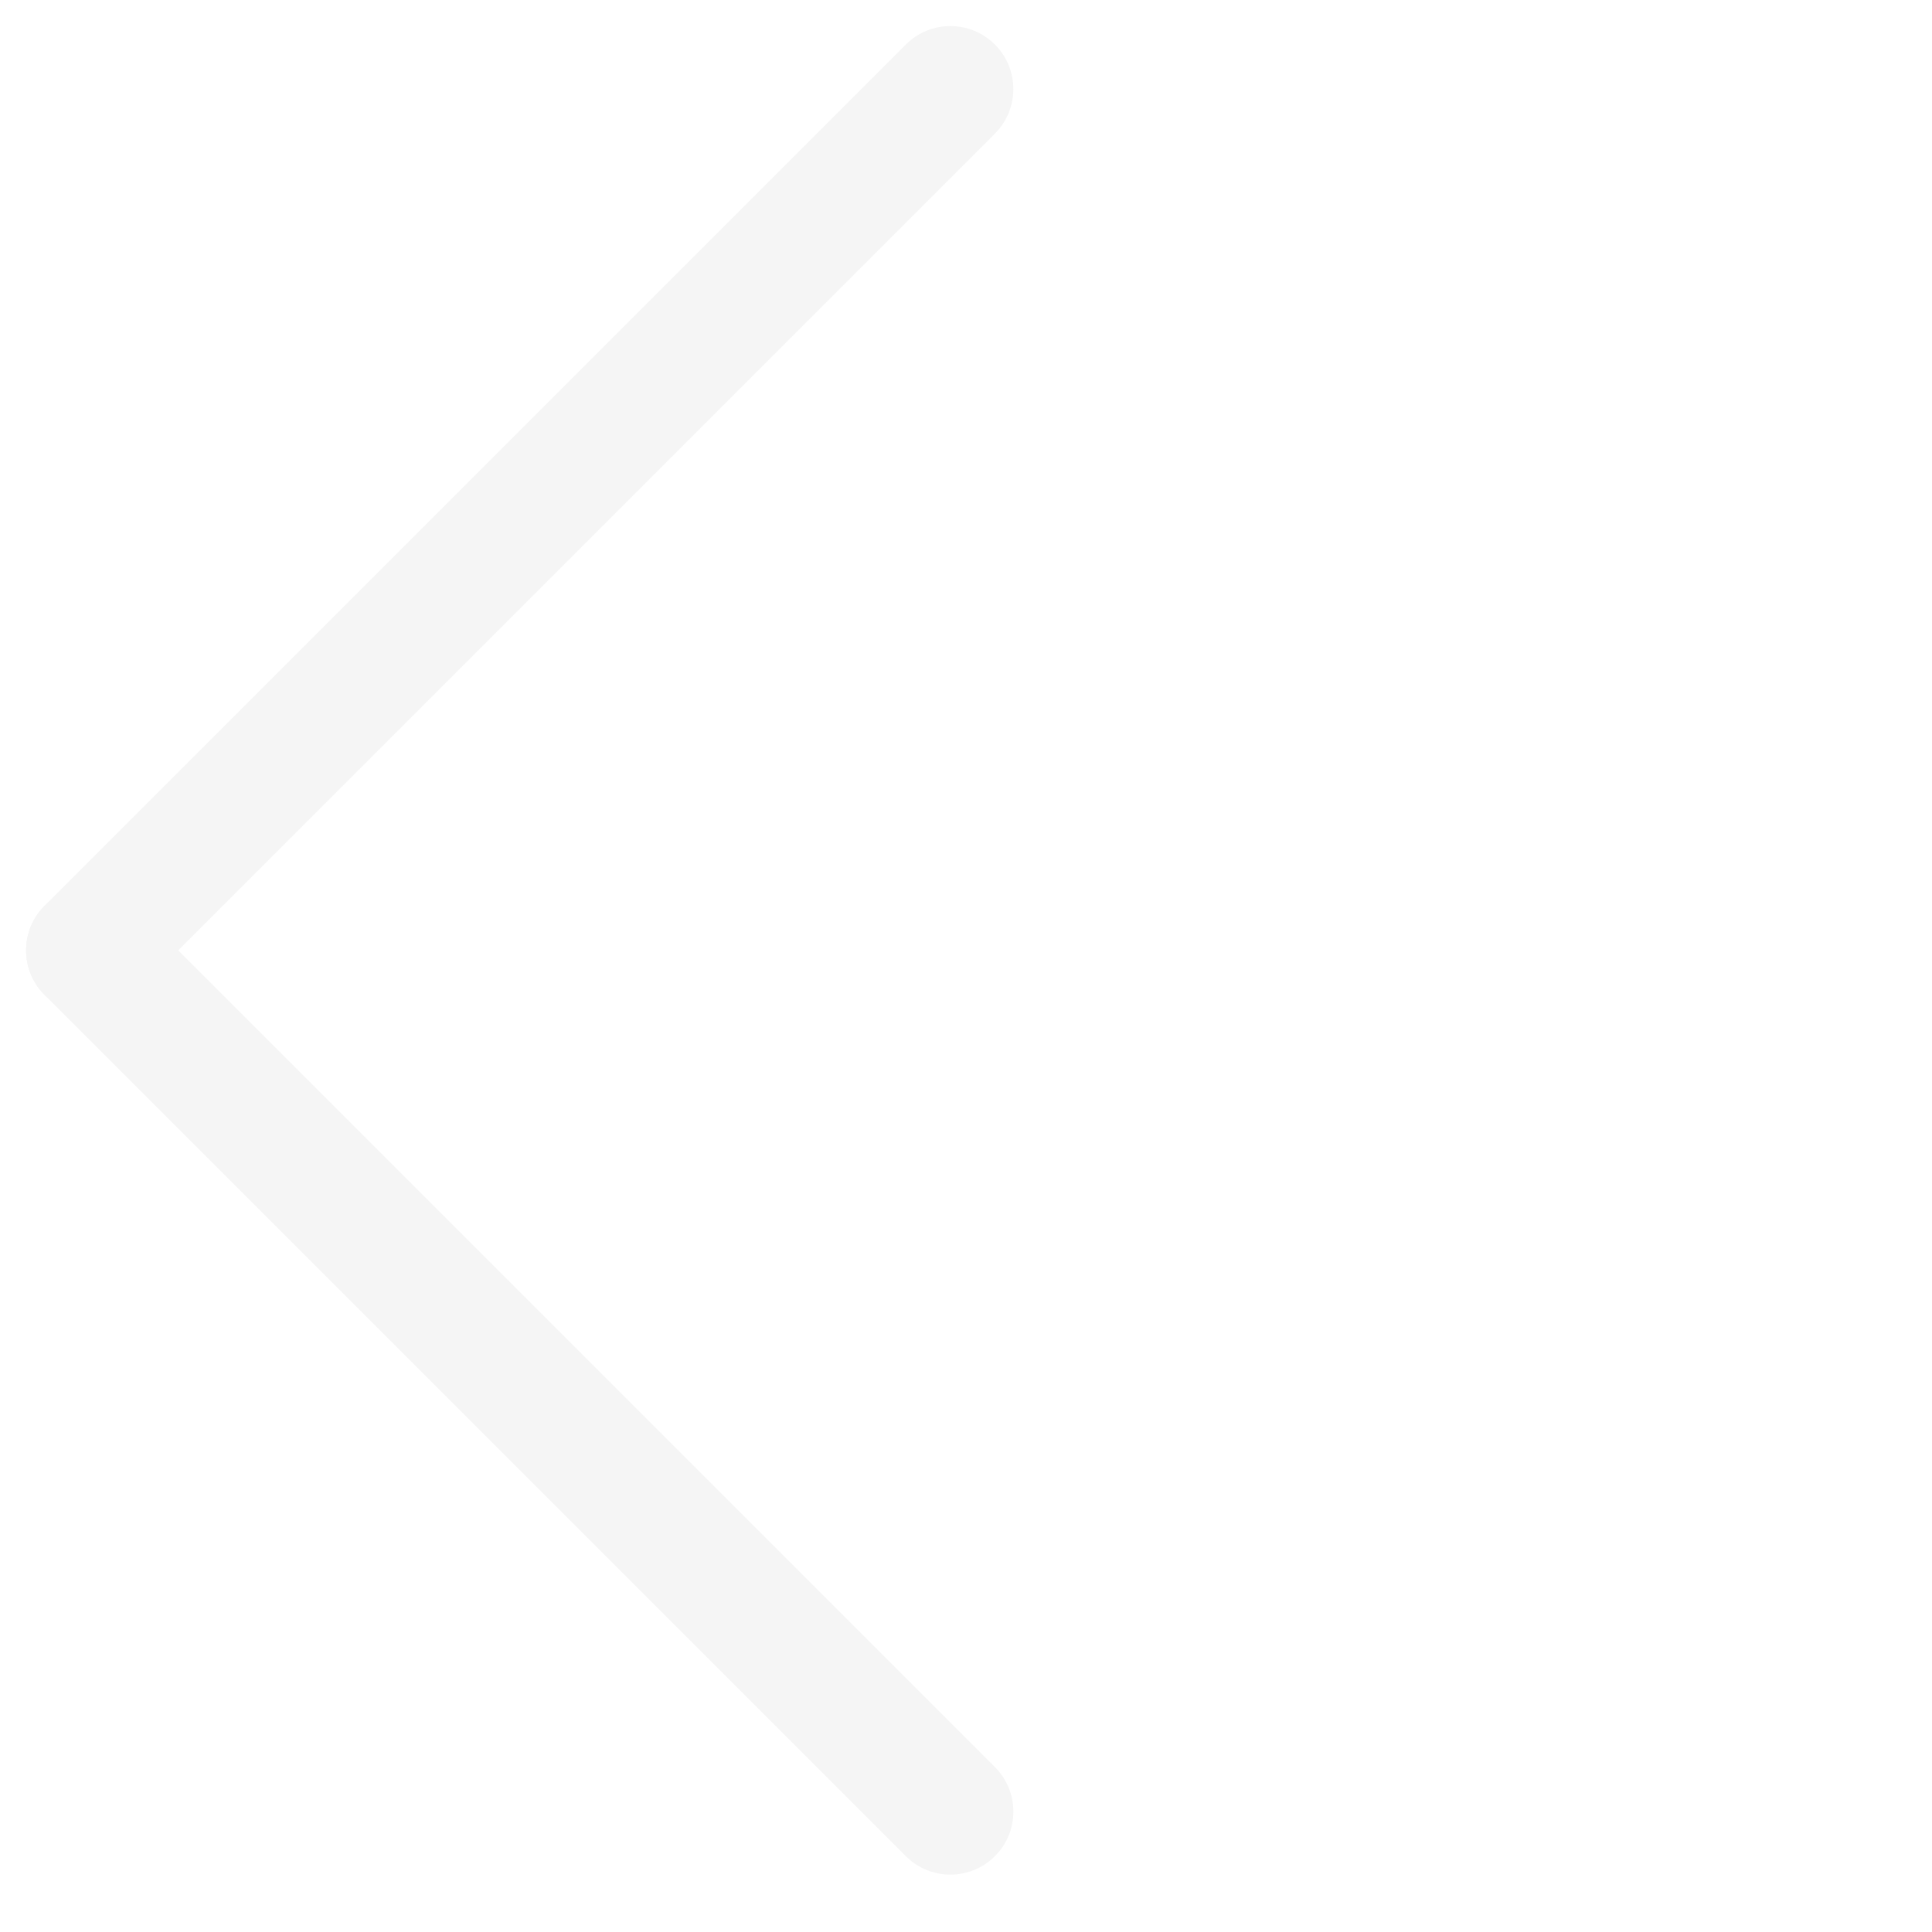
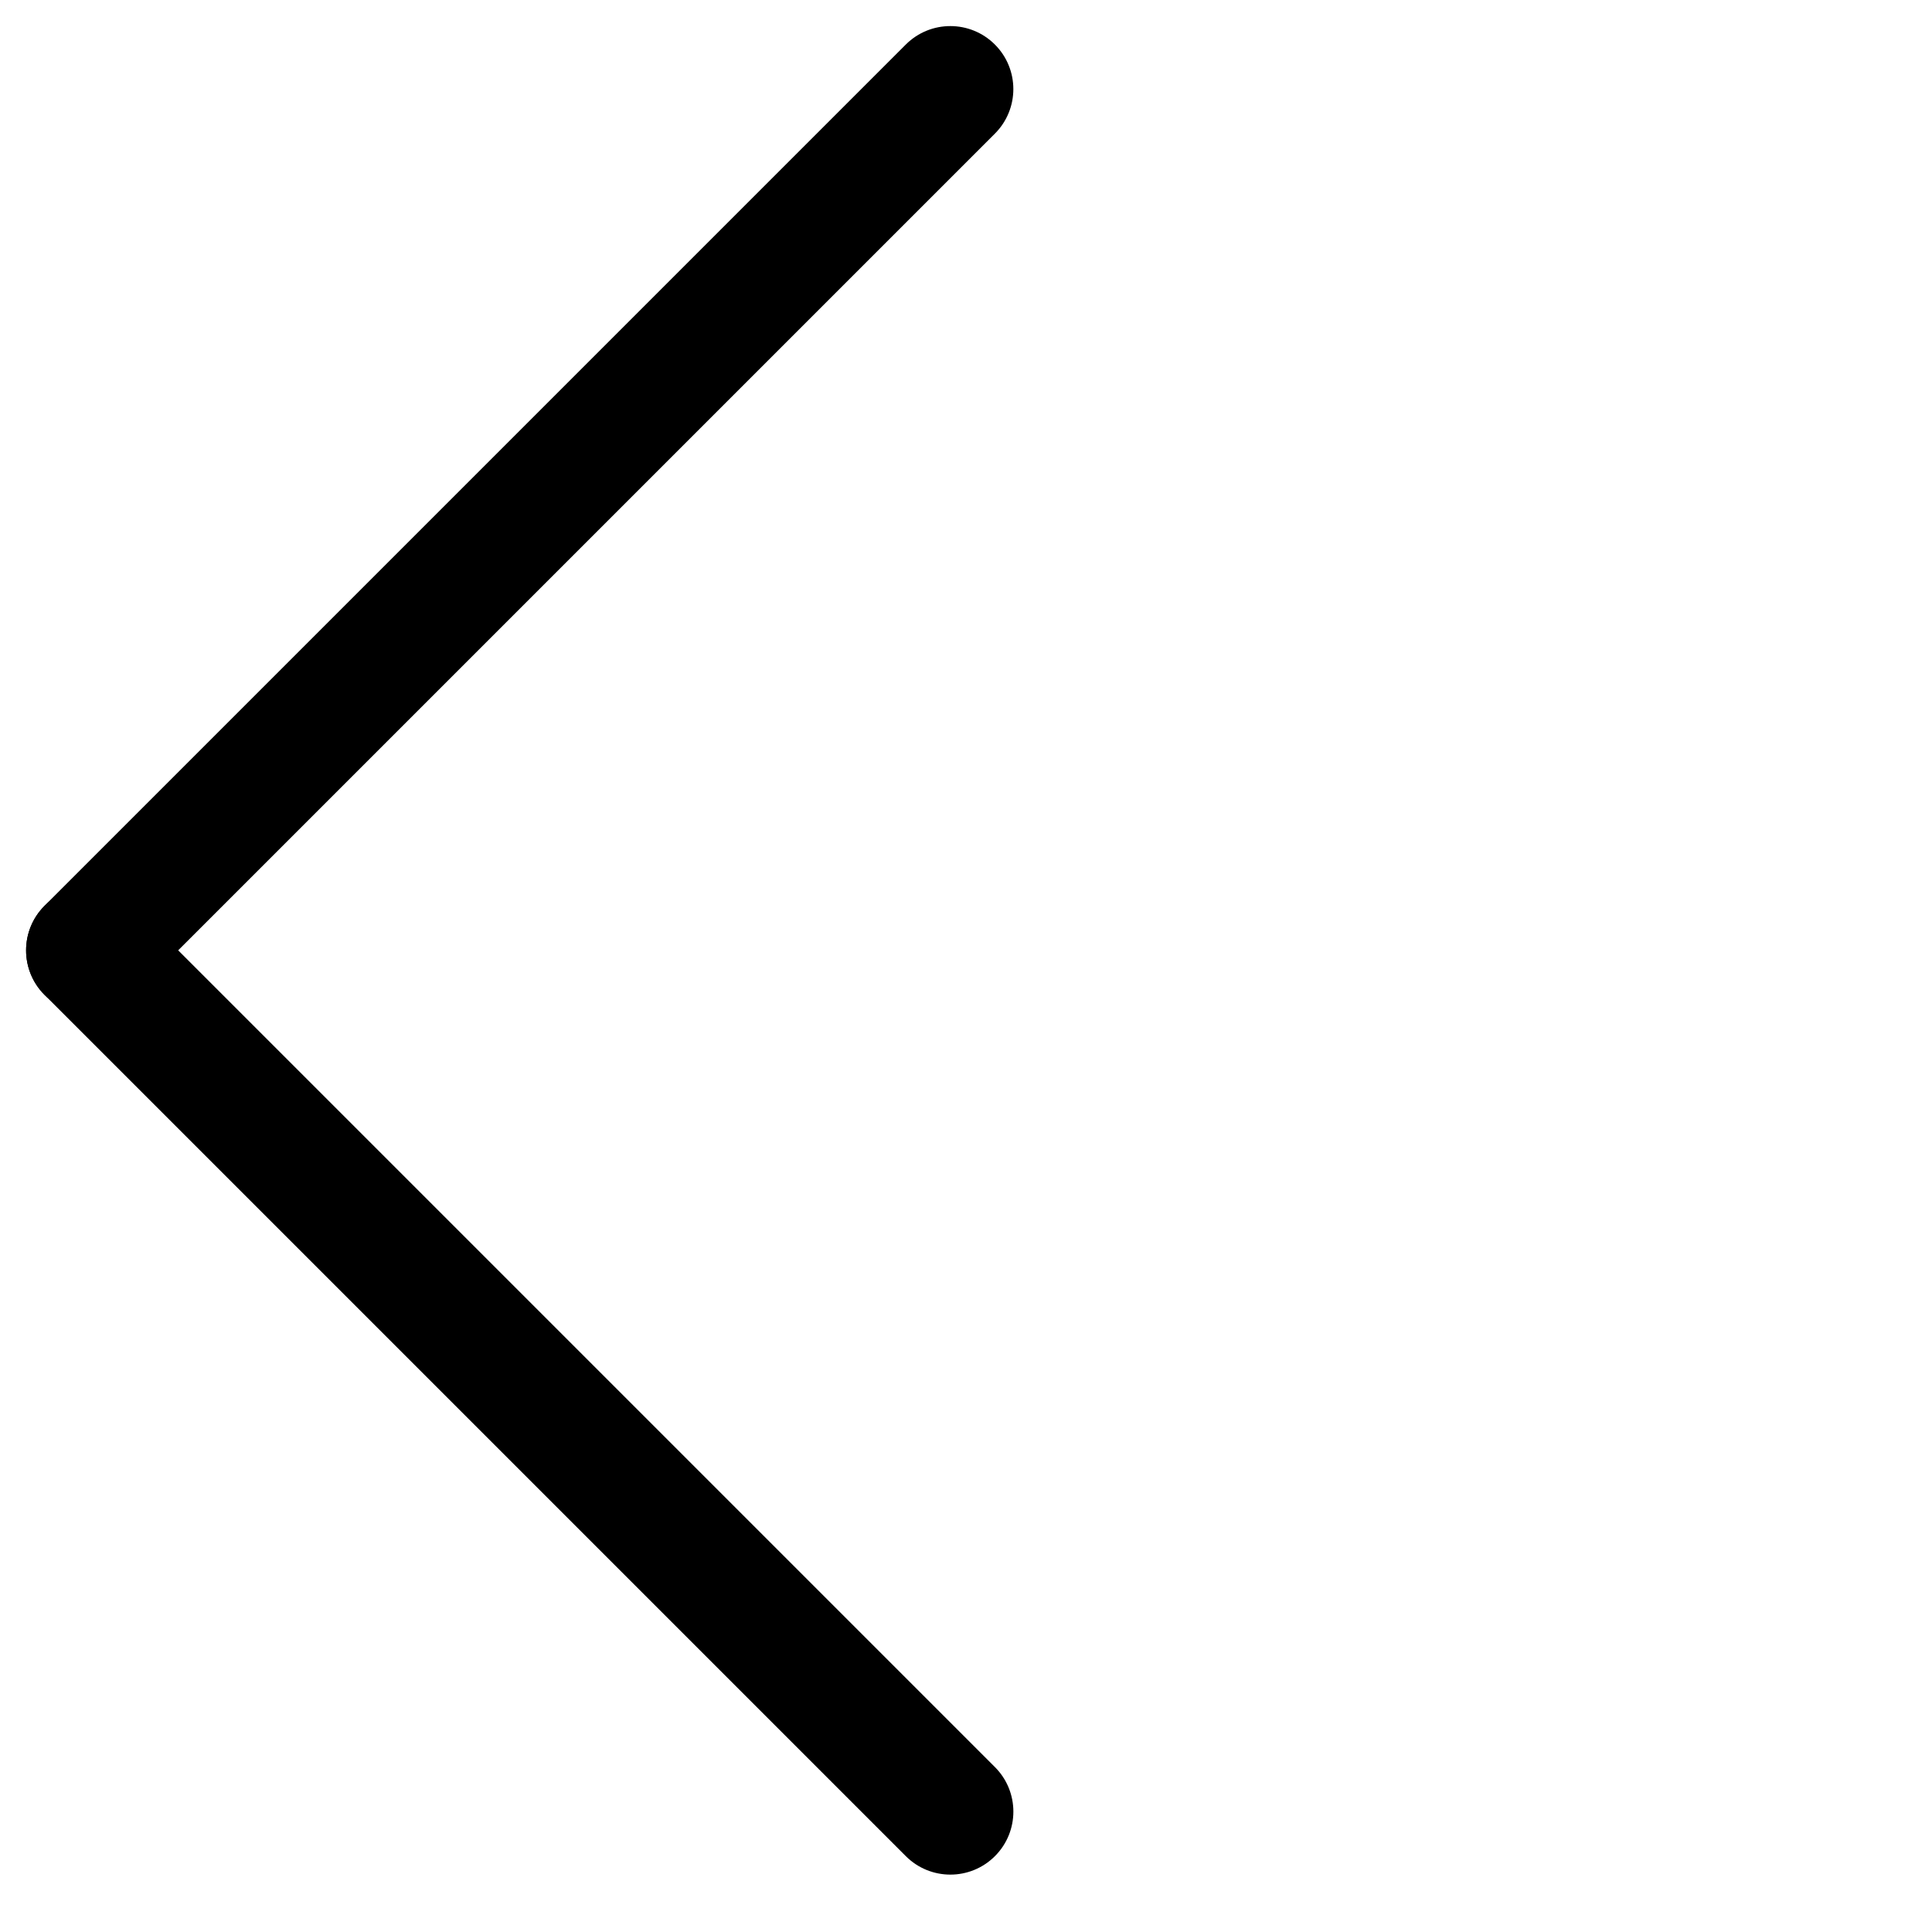
<svg xmlns="http://www.w3.org/2000/svg" width="46" height="46" viewBox="0 0 46 46" fill="none">
-   <rect x="3.05176e-05" y="22.627" width="32" height="3" rx="1.5" transform="rotate(-45 3.05176e-05 22.6274)" fill="#F5F5F5" />
-   <rect x="22.627" y="45.255" width="32" height="3" rx="1.5" transform="rotate(-135 22.6274 45.2548)" fill="#F5F5F5" />
+   <rect x="3.05176e-05" y="22.627" width="32" height="3" rx="1.5" transform="rotate(-45 3.05176e-05 22.6274)" fill="currentColor" />
+   <rect x="22.627" y="45.255" width="32" height="3" rx="1.5" transform="rotate(-135 22.6274 45.2548)" fill="currentColor" />
</svg>
